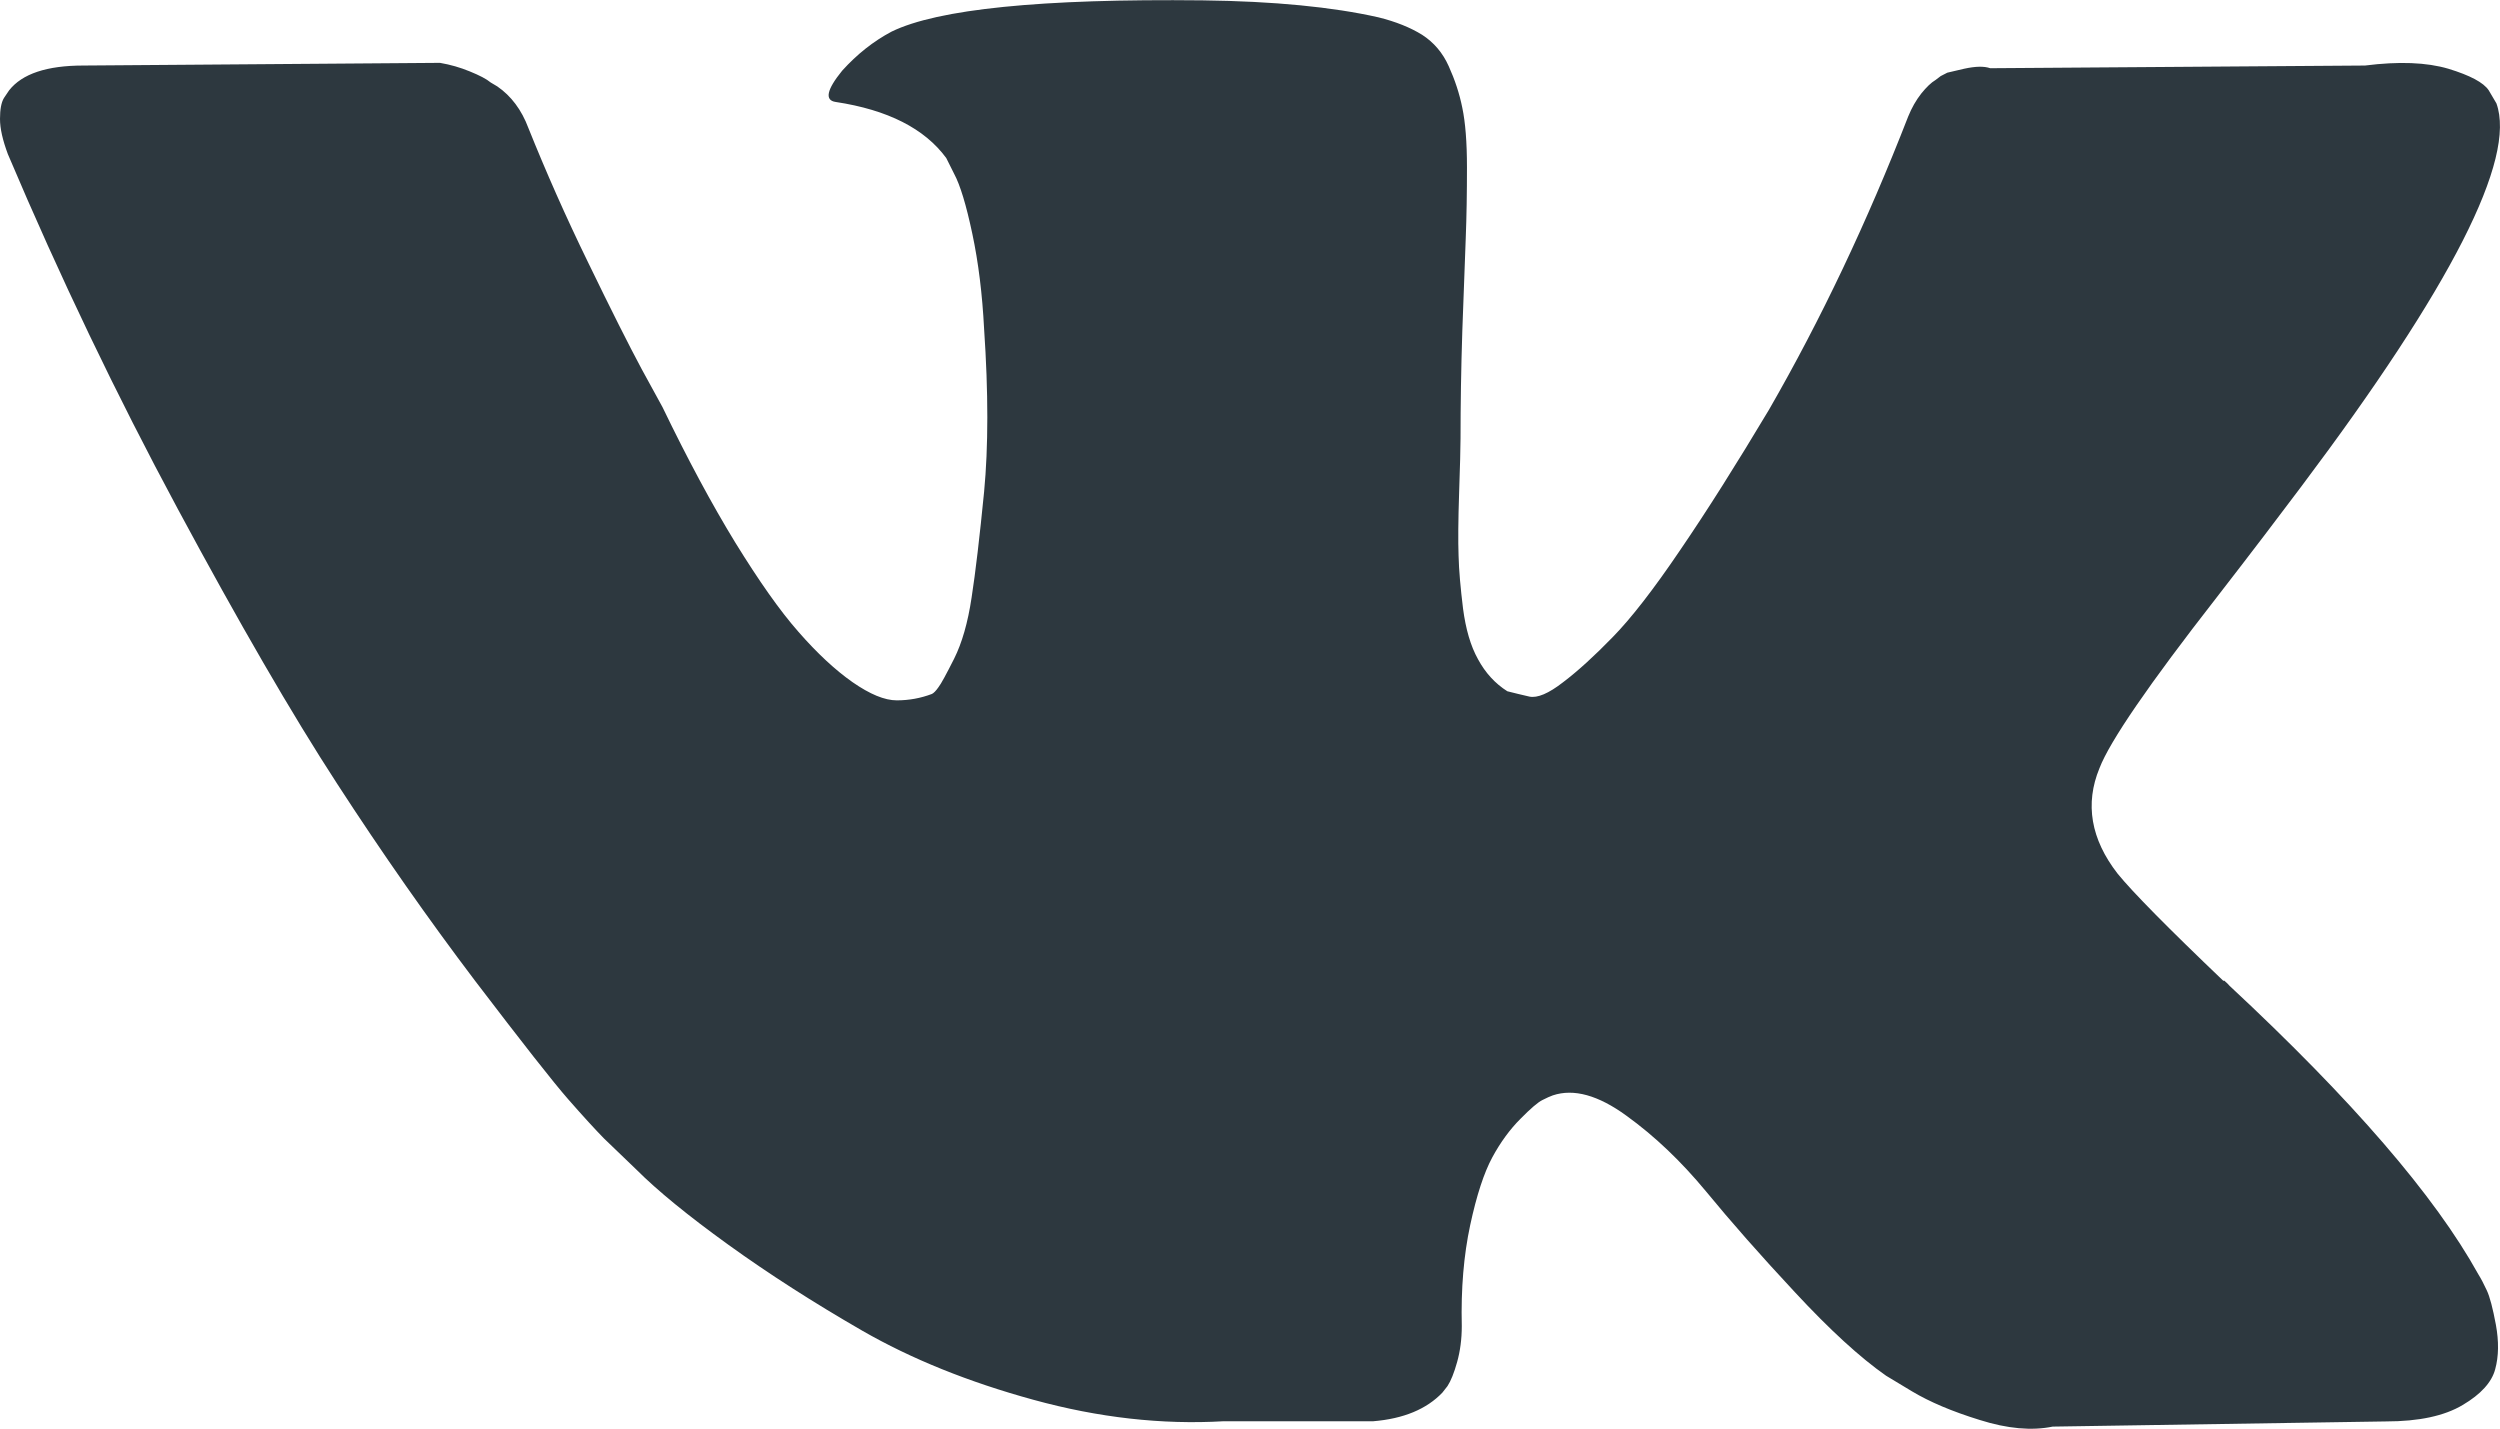
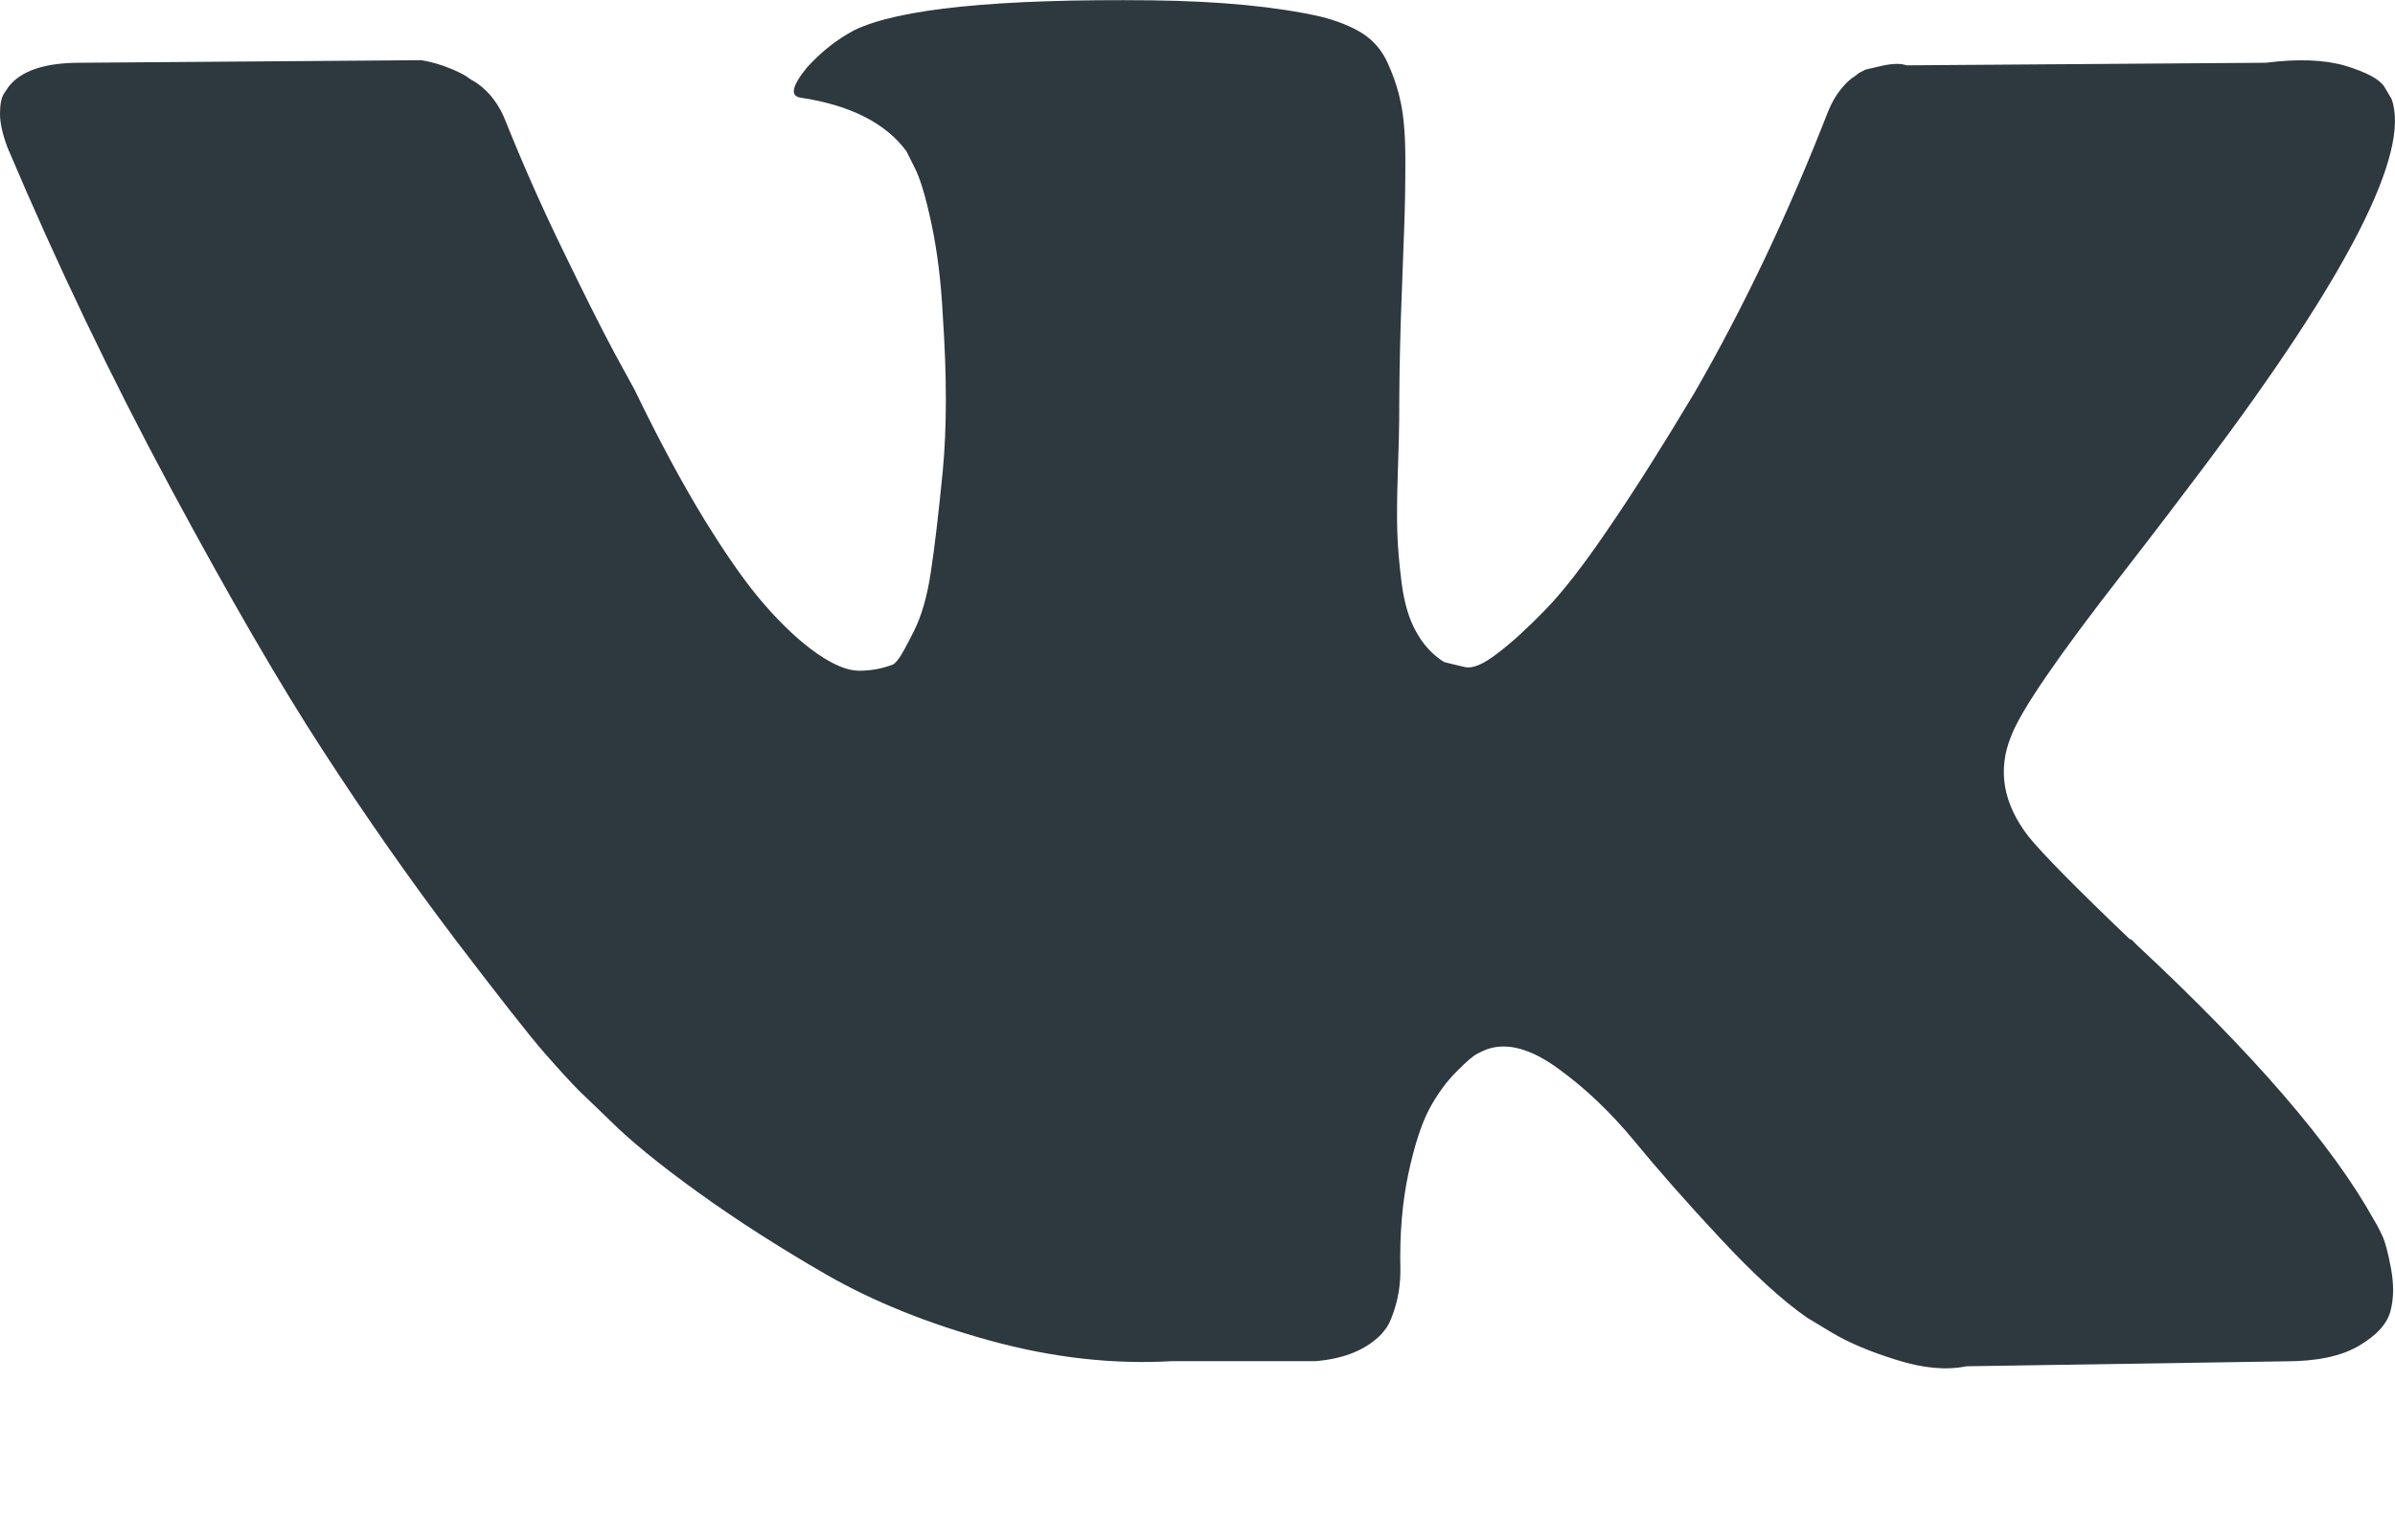
- <svg xmlns="http://www.w3.org/2000/svg" viewBox="0 0 14 8" fill="none">
+ <svg xmlns="http://www.w3.org/2000/svg" viewBox="0 0 14 9" fill="none">
  <path d="M13.926 7.226C13.909 7.189 13.893 7.159 13.878 7.135C13.635 6.696 13.171 6.159 12.486 5.521L12.472 5.506L12.464 5.499L12.457 5.492H12.45C12.139 5.195 11.942 4.995 11.859 4.893C11.708 4.699 11.675 4.501 11.757 4.302C11.815 4.151 12.034 3.832 12.413 3.346C12.613 3.088 12.77 2.881 12.887 2.725C13.728 1.606 14.092 0.89 13.98 0.579L13.937 0.506C13.908 0.462 13.832 0.422 13.711 0.385C13.589 0.349 13.434 0.343 13.244 0.367L11.145 0.382C11.111 0.37 11.063 0.371 10.999 0.385C10.936 0.4 10.905 0.407 10.905 0.407L10.868 0.426L10.839 0.448C10.815 0.462 10.788 0.488 10.759 0.524C10.73 0.561 10.706 0.603 10.686 0.652C10.457 1.241 10.198 1.788 9.906 2.295C9.726 2.596 9.561 2.858 9.41 3.079C9.26 3.301 9.133 3.464 9.031 3.568C8.929 3.673 8.837 3.757 8.754 3.82C8.672 3.884 8.609 3.91 8.565 3.901C8.521 3.891 8.48 3.881 8.441 3.871C8.373 3.828 8.318 3.768 8.277 3.692C8.235 3.617 8.208 3.522 8.193 3.408C8.179 3.293 8.17 3.195 8.168 3.112C8.165 3.029 8.166 2.912 8.171 2.762C8.176 2.611 8.179 2.509 8.179 2.455C8.179 2.27 8.182 2.069 8.189 1.853C8.197 1.636 8.203 1.465 8.208 1.338C8.213 1.212 8.215 1.078 8.215 0.937C8.215 0.795 8.206 0.685 8.189 0.604C8.173 0.524 8.147 0.446 8.113 0.371C8.079 0.295 8.029 0.237 7.964 0.195C7.898 0.154 7.816 0.121 7.719 0.097C7.462 0.039 7.134 0.007 6.735 0.002C5.831 -0.008 5.251 0.051 4.993 0.177C4.891 0.231 4.799 0.304 4.716 0.396C4.629 0.503 4.617 0.562 4.68 0.571C4.971 0.615 5.178 0.72 5.299 0.885L5.343 0.973C5.377 1.036 5.411 1.148 5.445 1.309C5.479 1.469 5.501 1.647 5.511 1.842C5.535 2.197 5.535 2.501 5.511 2.754C5.486 3.007 5.463 3.204 5.441 3.346C5.42 3.487 5.387 3.601 5.343 3.689C5.299 3.776 5.27 3.83 5.255 3.849C5.241 3.869 5.229 3.881 5.219 3.886C5.156 3.91 5.09 3.922 5.022 3.922C4.954 3.922 4.872 3.888 4.774 3.82C4.677 3.752 4.576 3.658 4.472 3.539C4.367 3.42 4.25 3.253 4.118 3.039C3.987 2.825 3.851 2.572 3.71 2.28L3.594 2.068C3.521 1.932 3.421 1.733 3.295 1.473C3.168 1.213 3.057 0.961 2.959 0.717C2.921 0.615 2.862 0.537 2.785 0.484L2.748 0.462C2.724 0.442 2.685 0.422 2.631 0.4C2.578 0.378 2.522 0.362 2.464 0.352L0.467 0.367C0.263 0.367 0.124 0.413 0.051 0.506L0.022 0.549C0.007 0.574 0 0.613 0 0.666C0 0.72 0.015 0.785 0.044 0.863C0.335 1.55 0.652 2.211 0.995 2.849C1.338 3.487 1.635 4 1.888 4.389C2.141 4.779 2.398 5.146 2.66 5.492C2.923 5.837 3.097 6.059 3.182 6.156C3.267 6.253 3.334 6.326 3.382 6.375L3.564 6.55C3.681 6.667 3.852 6.807 4.078 6.97C4.304 7.133 4.555 7.294 4.829 7.452C5.104 7.61 5.423 7.739 5.788 7.839C6.152 7.939 6.507 7.979 6.852 7.959H7.69C7.86 7.945 7.989 7.891 8.077 7.799L8.106 7.762C8.125 7.733 8.143 7.688 8.16 7.627C8.177 7.566 8.186 7.499 8.186 7.426C8.181 7.217 8.197 7.029 8.233 6.861C8.269 6.693 8.311 6.566 8.357 6.481C8.403 6.396 8.456 6.324 8.514 6.266C8.572 6.207 8.613 6.172 8.638 6.16C8.662 6.148 8.681 6.139 8.696 6.134C8.813 6.095 8.95 6.133 9.108 6.248C9.266 6.362 9.414 6.503 9.553 6.671C9.691 6.839 9.857 7.028 10.052 7.237C10.246 7.446 10.416 7.602 10.562 7.704L10.708 7.792C10.805 7.85 10.931 7.904 11.087 7.952C11.242 8.001 11.378 8.013 11.495 7.989L13.361 7.96C13.546 7.96 13.689 7.929 13.791 7.868C13.893 7.808 13.954 7.74 13.973 7.668C13.993 7.595 13.994 7.512 13.977 7.419C13.96 7.327 13.943 7.262 13.926 7.226Z" fill="#2D383F" />
</svg>
